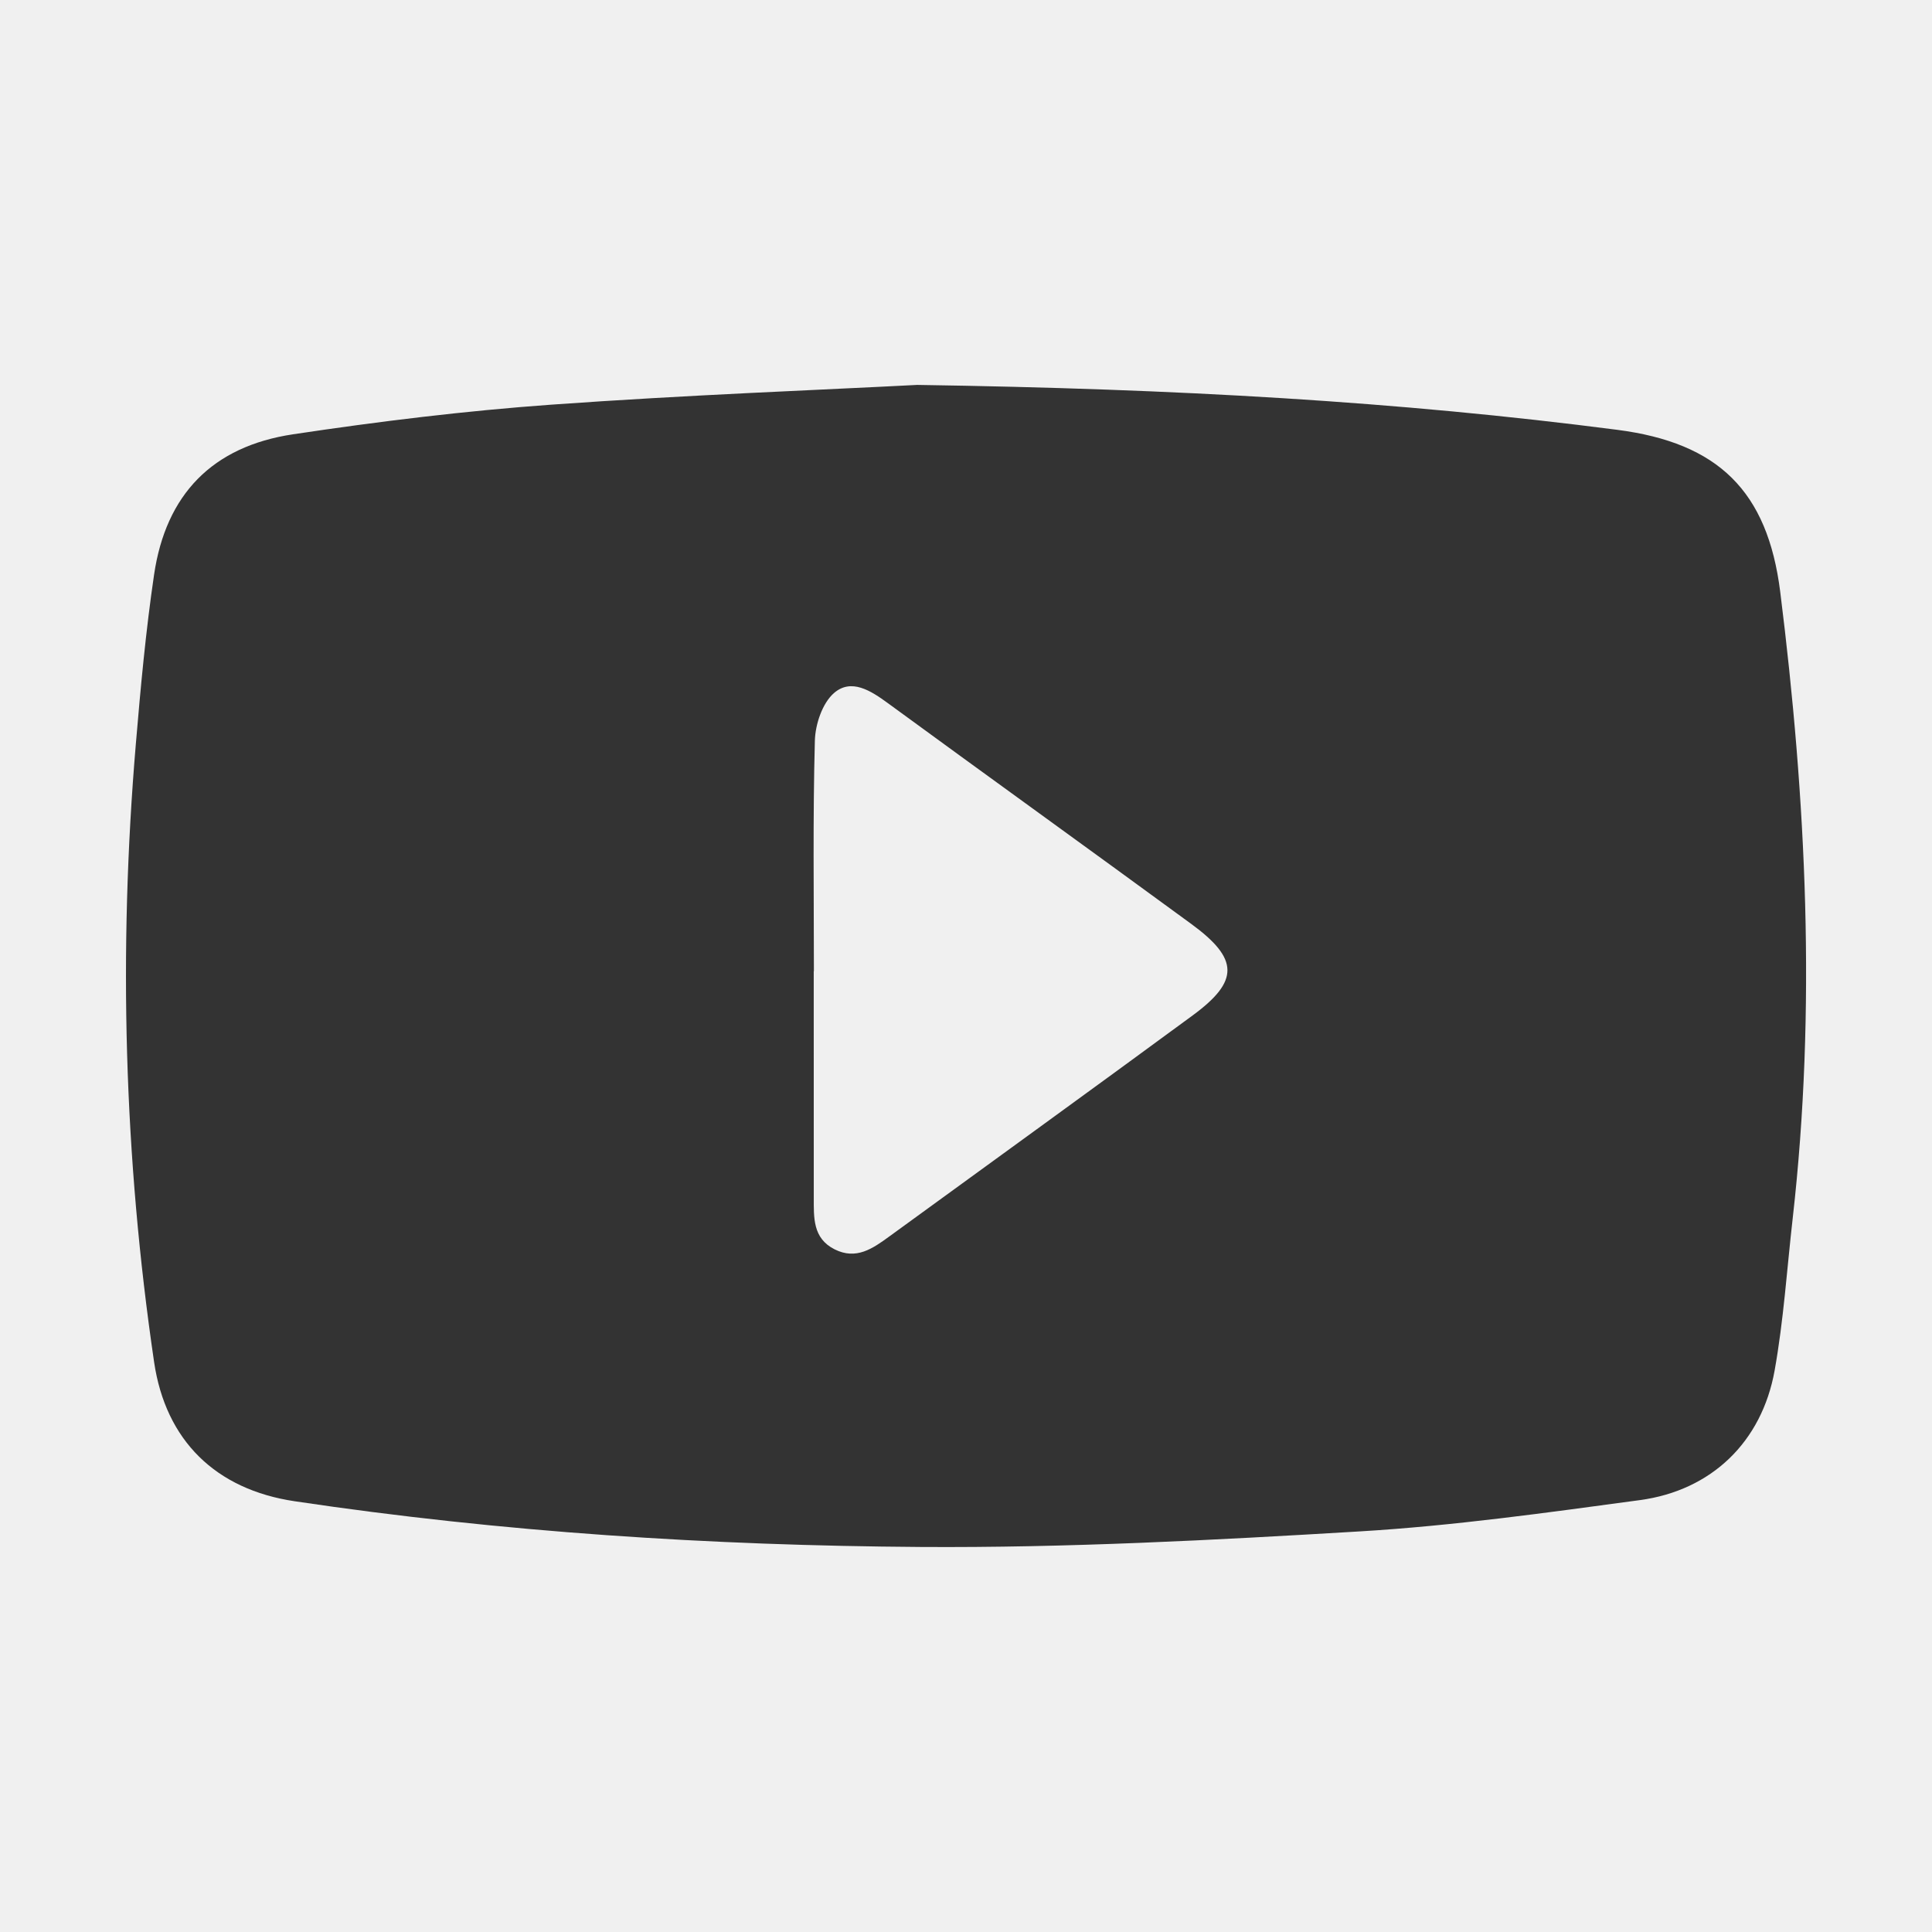
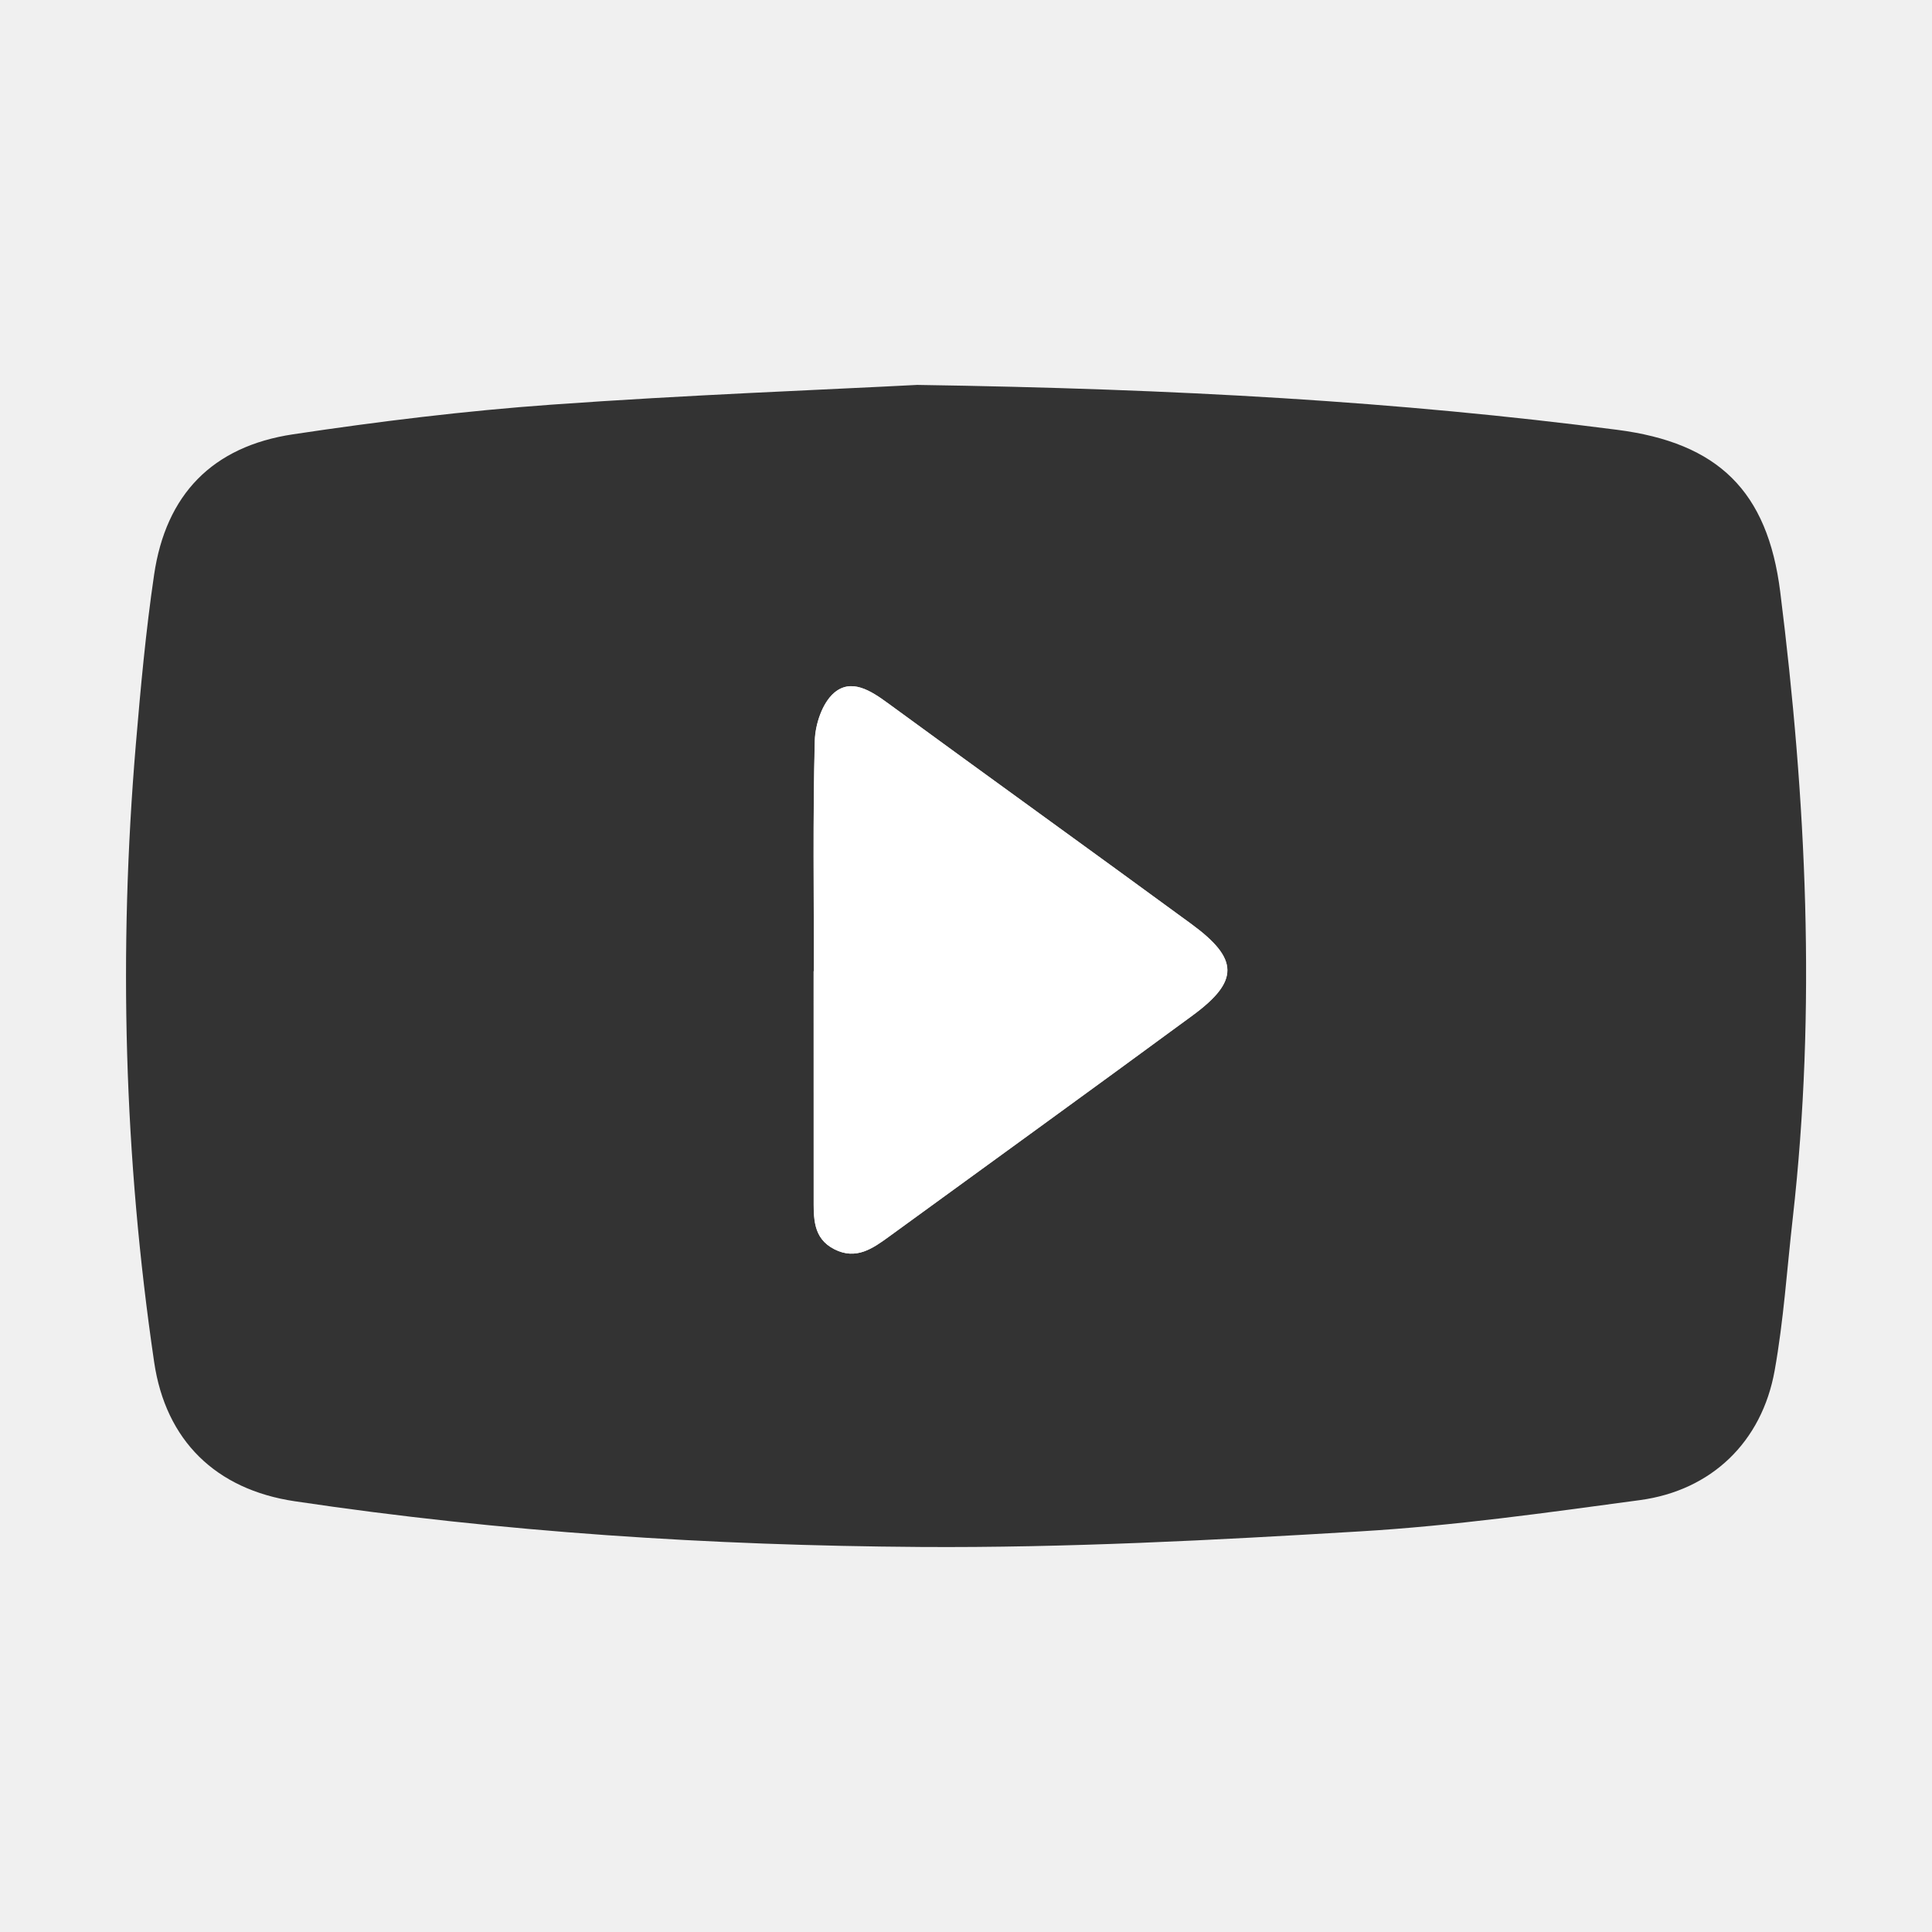
<svg xmlns="http://www.w3.org/2000/svg" version="1.1" id="Layer_1" x="0px" y="0px" width="48px" height="48px" viewBox="0 0 48 48" enable-background="new 0 0 48 48" xml:space="preserve">
  <g id="zXDtGm_1_">
</g>
  <g id="Xawsld_1_">
</g>
-   <path fill-rule="evenodd" clip-rule="evenodd" fill="#333333" d="M22.788,9.563c6.478,0.098,11.95,0.411,17.394,1.116  c2.506,0.324,3.732,1.519,4.047,4.023c0.648,5.173,0.9,10.359,0.311,15.559c-0.144,1.265-0.226,2.539-0.45,3.789  c-0.319,1.776-1.57,2.98-3.348,3.22c-2.312,0.312-4.629,0.638-6.955,0.777c-3.636,0.218-7.282,0.411-10.922,0.387  c-5.2-0.035-10.392-0.367-15.544-1.136c-1.962-0.292-3.205-1.509-3.492-3.456c-0.75-5.097-0.888-10.216-0.455-15.348  c0.119-1.409,0.248-2.819,0.454-4.217c0.293-1.988,1.444-3.186,3.453-3.487c2.131-0.32,4.277-0.583,6.426-0.737  C17.058,9.813,20.417,9.687,22.788,9.563z M20.221,24.129c-0.001,0-0.003,0-0.004,0c0,1.873-0.001,3.747,0.001,5.62  c0.001,0.497-0.03,1.015,0.517,1.29c0.537,0.271,0.948-0.02,1.356-0.317c2.514-1.831,5.034-3.652,7.54-5.494  c1.162-0.854,1.153-1.403-0.03-2.27c-2.509-1.837-5.033-3.653-7.543-5.489c-0.422-0.309-0.907-0.622-1.335-0.253  c-0.291,0.251-0.467,0.778-0.478,1.187C20.194,20.31,20.221,22.22,20.221,24.129z" />
-   <path fill-rule="evenodd" clip-rule="evenodd" fill="none" d="M20.221,24.129c0-1.909-0.027-3.819,0.021-5.727  c0.011-0.409,0.187-0.936,0.478-1.187c0.428-0.369,0.913-0.056,1.335,0.253c2.51,1.836,5.035,3.652,7.543,5.489  c1.184,0.867,1.192,1.416,0.03,2.27c-2.506,1.842-5.025,3.663-7.54,5.494c-0.408,0.298-0.819,0.589-1.356,0.317  c-0.546-0.275-0.516-0.793-0.517-1.29c-0.002-1.873-0.001-3.747-0.001-5.62C20.218,24.129,20.22,24.129,20.221,24.129z" />
+   <path fill="#333333" d="M22.788,9.563c6.478,0.098,11.95,0.411,17.394,1.116c2.506,0.324,3.732,1.519,4.047,4.023  c0.648,5.173,0.9,10.358,0.312,15.559c-0.144,1.265-0.226,2.539-0.45,3.789c-0.318,1.776-1.57,2.98-3.348,3.22  c-2.312,0.312-4.629,0.639-6.955,0.777c-3.637,0.219-7.282,0.411-10.922,0.387c-5.2-0.035-10.392-0.367-15.544-1.136  c-1.962-0.292-3.205-1.509-3.492-3.456c-0.75-5.097-0.888-10.216-0.455-15.348c0.119-1.409,0.248-2.819,0.454-4.217  c0.293-1.988,1.444-3.186,3.453-3.487c2.131-0.32,4.277-0.583,6.426-0.737C17.058,9.813,20.417,9.687,22.788,9.563z M20.221,24.129  c-0.001,0-0.003,0-0.004,0c0,1.873-0.001,3.747,0.001,5.62c0.001,0.497-0.03,1.015,0.517,1.29c0.537,0.271,0.948-0.02,1.356-0.316  c2.515-1.832,5.034-3.652,7.54-5.494c1.162-0.854,1.153-1.403-0.029-2.271c-2.51-1.837-5.033-3.653-7.543-5.489  c-0.422-0.309-0.907-0.622-1.335-0.253c-0.291,0.251-0.467,0.778-0.478,1.187C20.194,20.31,20.221,22.22,20.221,24.129z" />
+   <path fill="#FFFFFF" d="M20.221,24.129c0-1.909-0.027-3.819,0.021-5.727c0.011-0.409,0.187-0.936,0.478-1.187  c0.428-0.369,0.913-0.056,1.335,0.253c2.509,1.836,5.035,3.652,7.542,5.489c1.185,0.867,1.192,1.416,0.03,2.27  c-2.506,1.842-5.024,3.664-7.54,5.494c-0.408,0.299-0.819,0.59-1.356,0.317c-0.546-0.274-0.516-0.793-0.517-1.29  c-0.002-1.873-0.001-3.747-0.001-5.62C20.218,24.129,20.22,24.129,20.221,24.129z" />
</svg>
